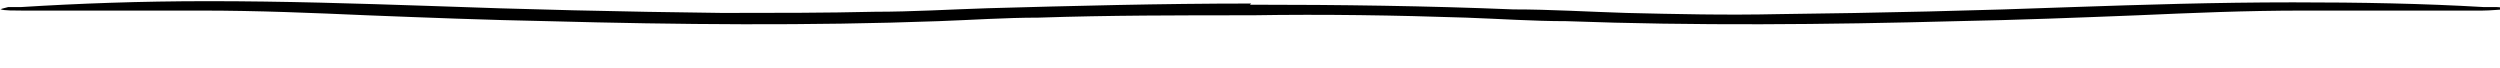
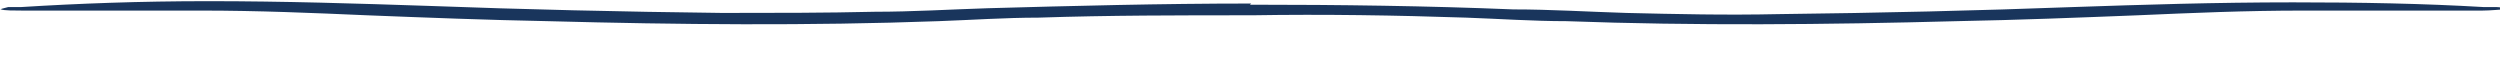
<svg xmlns="http://www.w3.org/2000/svg" id="Layer_1" data-name="Layer 1" version="1.1" viewBox="0 0 212.6 5.7">
  <defs>
    <style>
      .cls-1 {
-         fill: #19355cc;
+         fill: #19355c;
        stroke-width: 0px;
      }
    </style>
  </defs>
  <path class="cls-1" d="M106.3.4c7.7,0,15.1.1,22.4.4,3.2,0,6.3.2,9.6.3,4.2.1,8.5.2,13,.1,8.6-.1,17-.3,25-.6,5.9-.2,12.1-.4,18.7-.4,5.8,0,11.1.1,16.2.4.4,0,.9,0,1.1,0,.3,0,.8.1.6.2-.2,0-1.1.1-1.8.1-1.6,0-3.2,0-4.7,0-3.5,0-7,0-10.5,0-5,0-9.5.2-14.1.4-5.1.2-10.1.4-15.4.5-11.1.3-22.3.4-33.2,0-2.8,0-5.7-.2-8.5-.3-6-.2-12.1-.3-18.2-.2-6.2,0-12.2,0-18.2.2-2.8,0-5.7.2-8.5.3-11,.4-22.1.3-33.2,0-5.2-.1-10.3-.3-15.4-.5-4.6-.2-9.2-.4-14.1-.4s-7,0-10.5,0c-1.6,0-3.2,0-4.7,0-.6,0-1.6,0-1.8-.1-.2,0,.2-.1.6-.2.2,0,.7,0,1.1,0C6.6.3,11.9.1,17.7.1c6.5,0,12.7.2,18.7.4,8,.3,16.5.5,25,.6,4.5,0,8.8,0,13-.1,3.2,0,6.4-.2,9.6-.3,7.2-.2,14.7-.4,22.4-.4Z" />
</svg>
